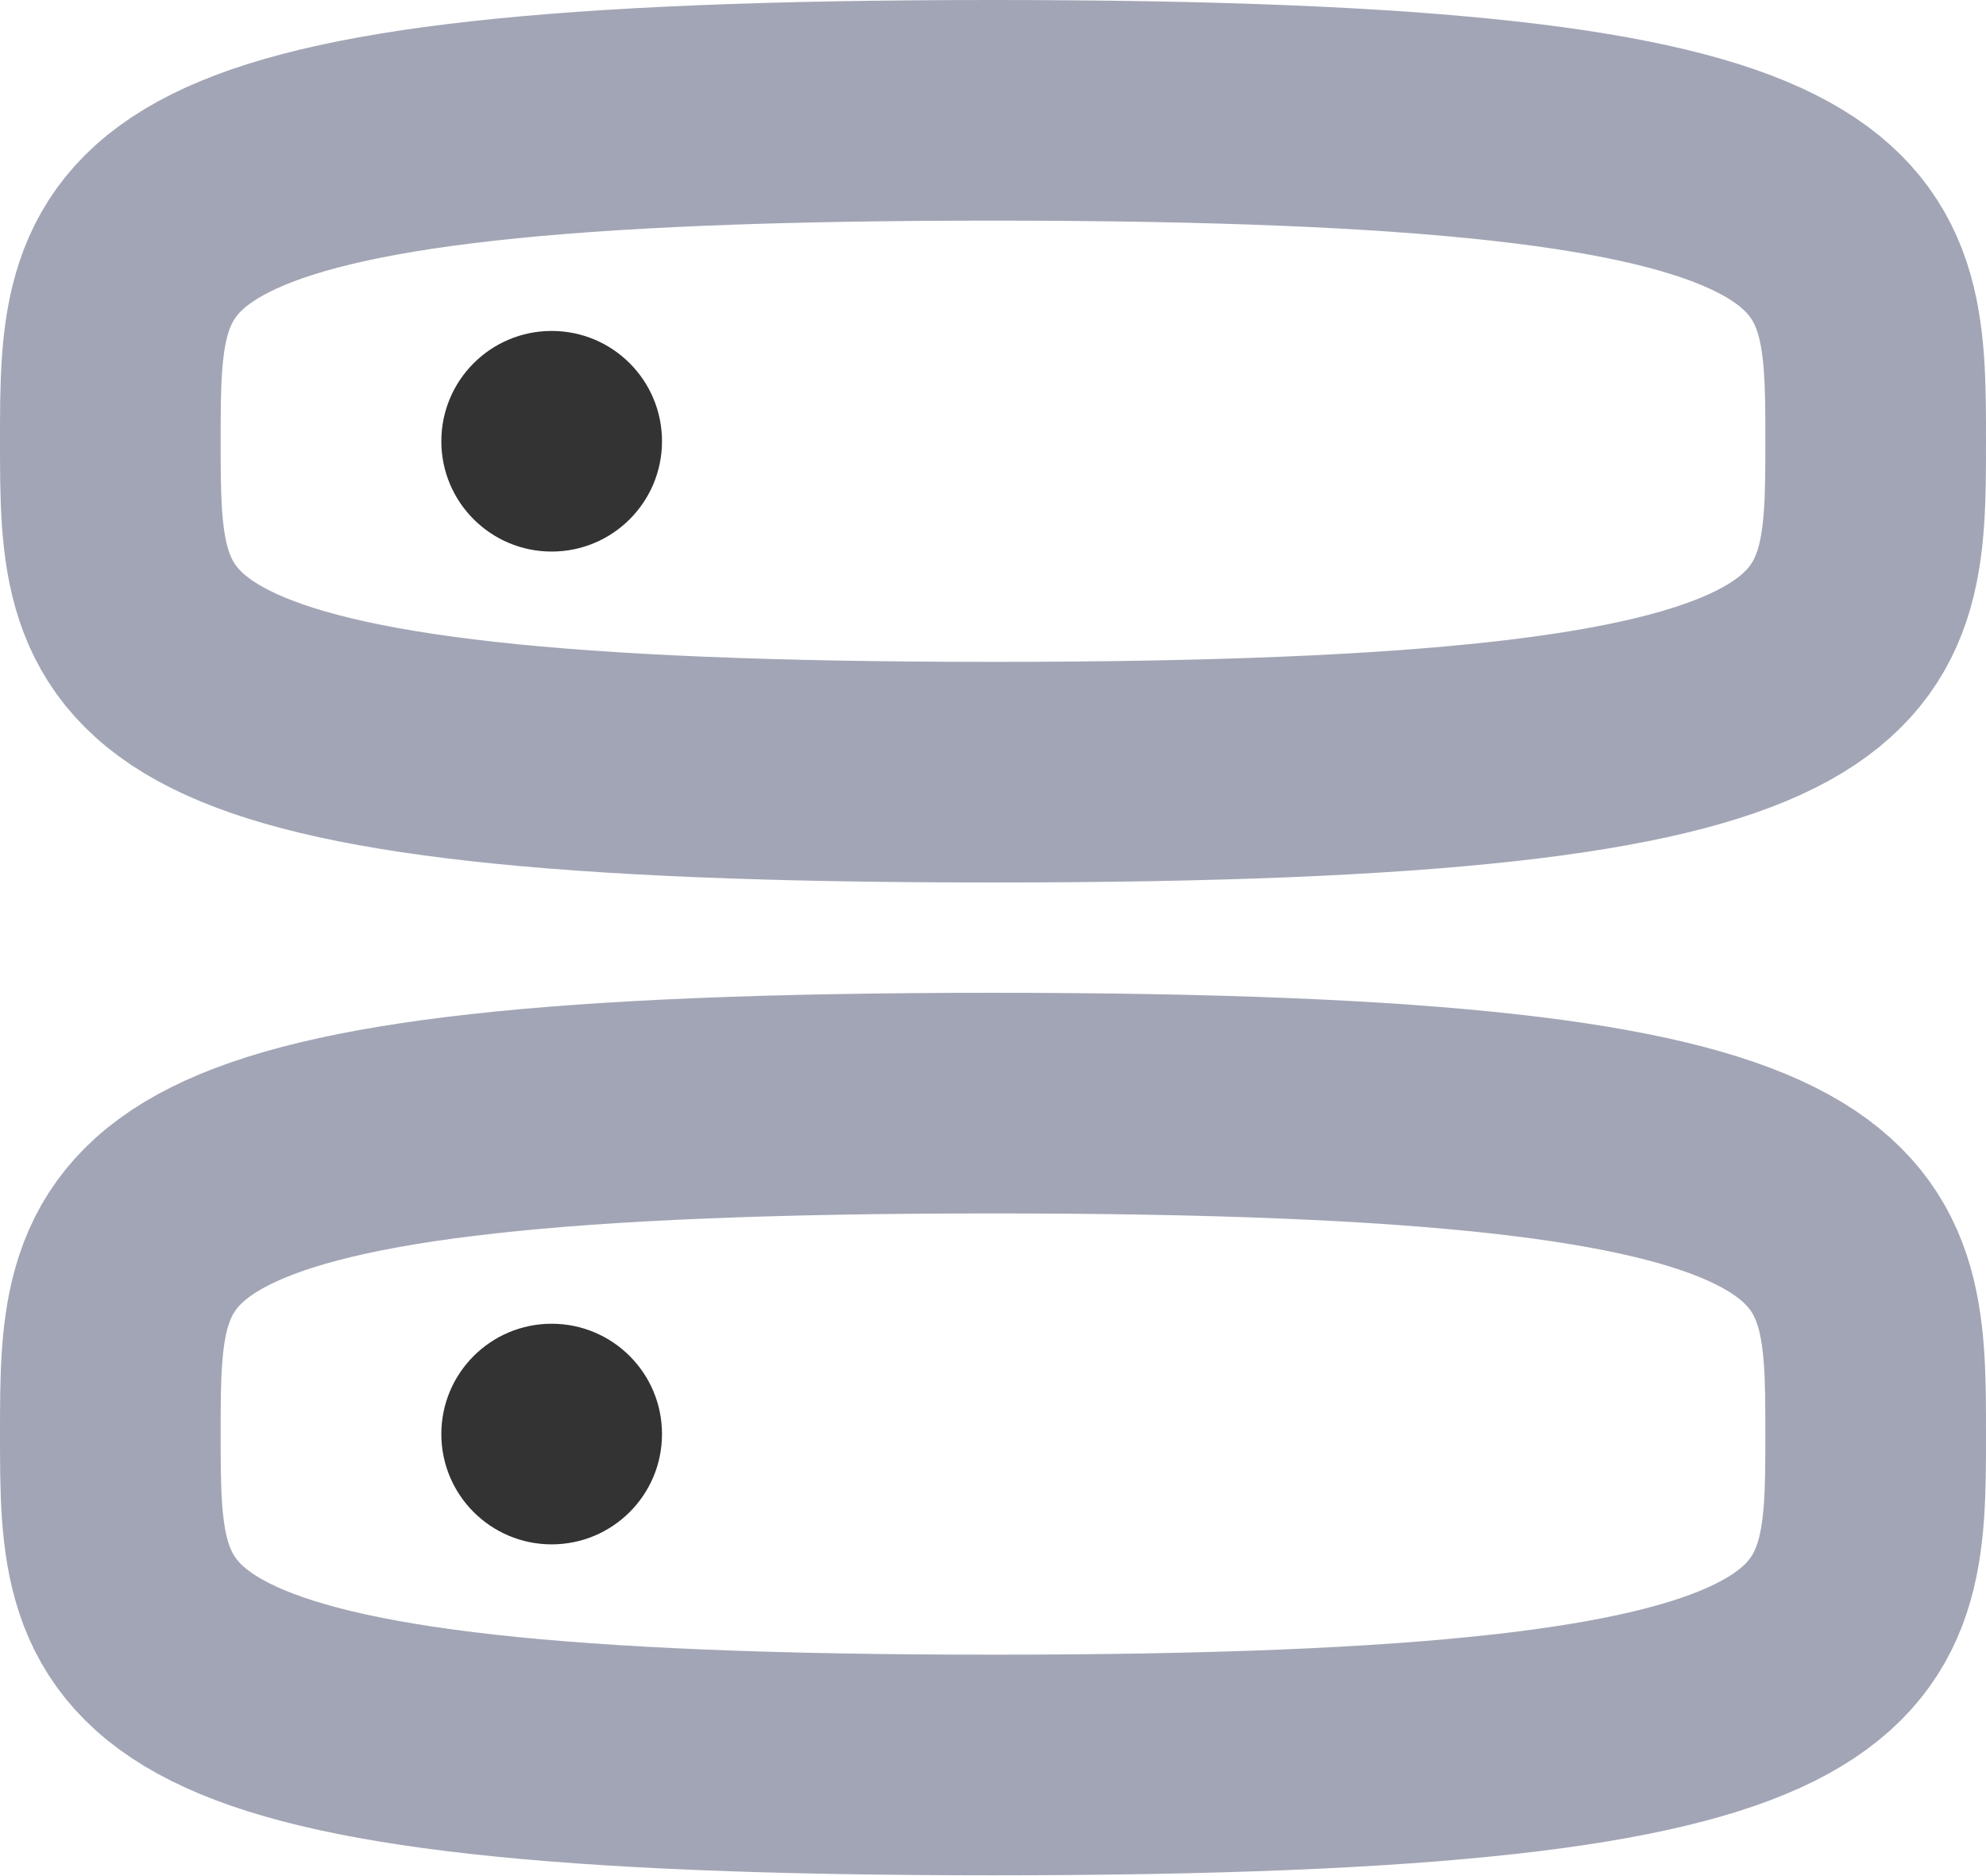
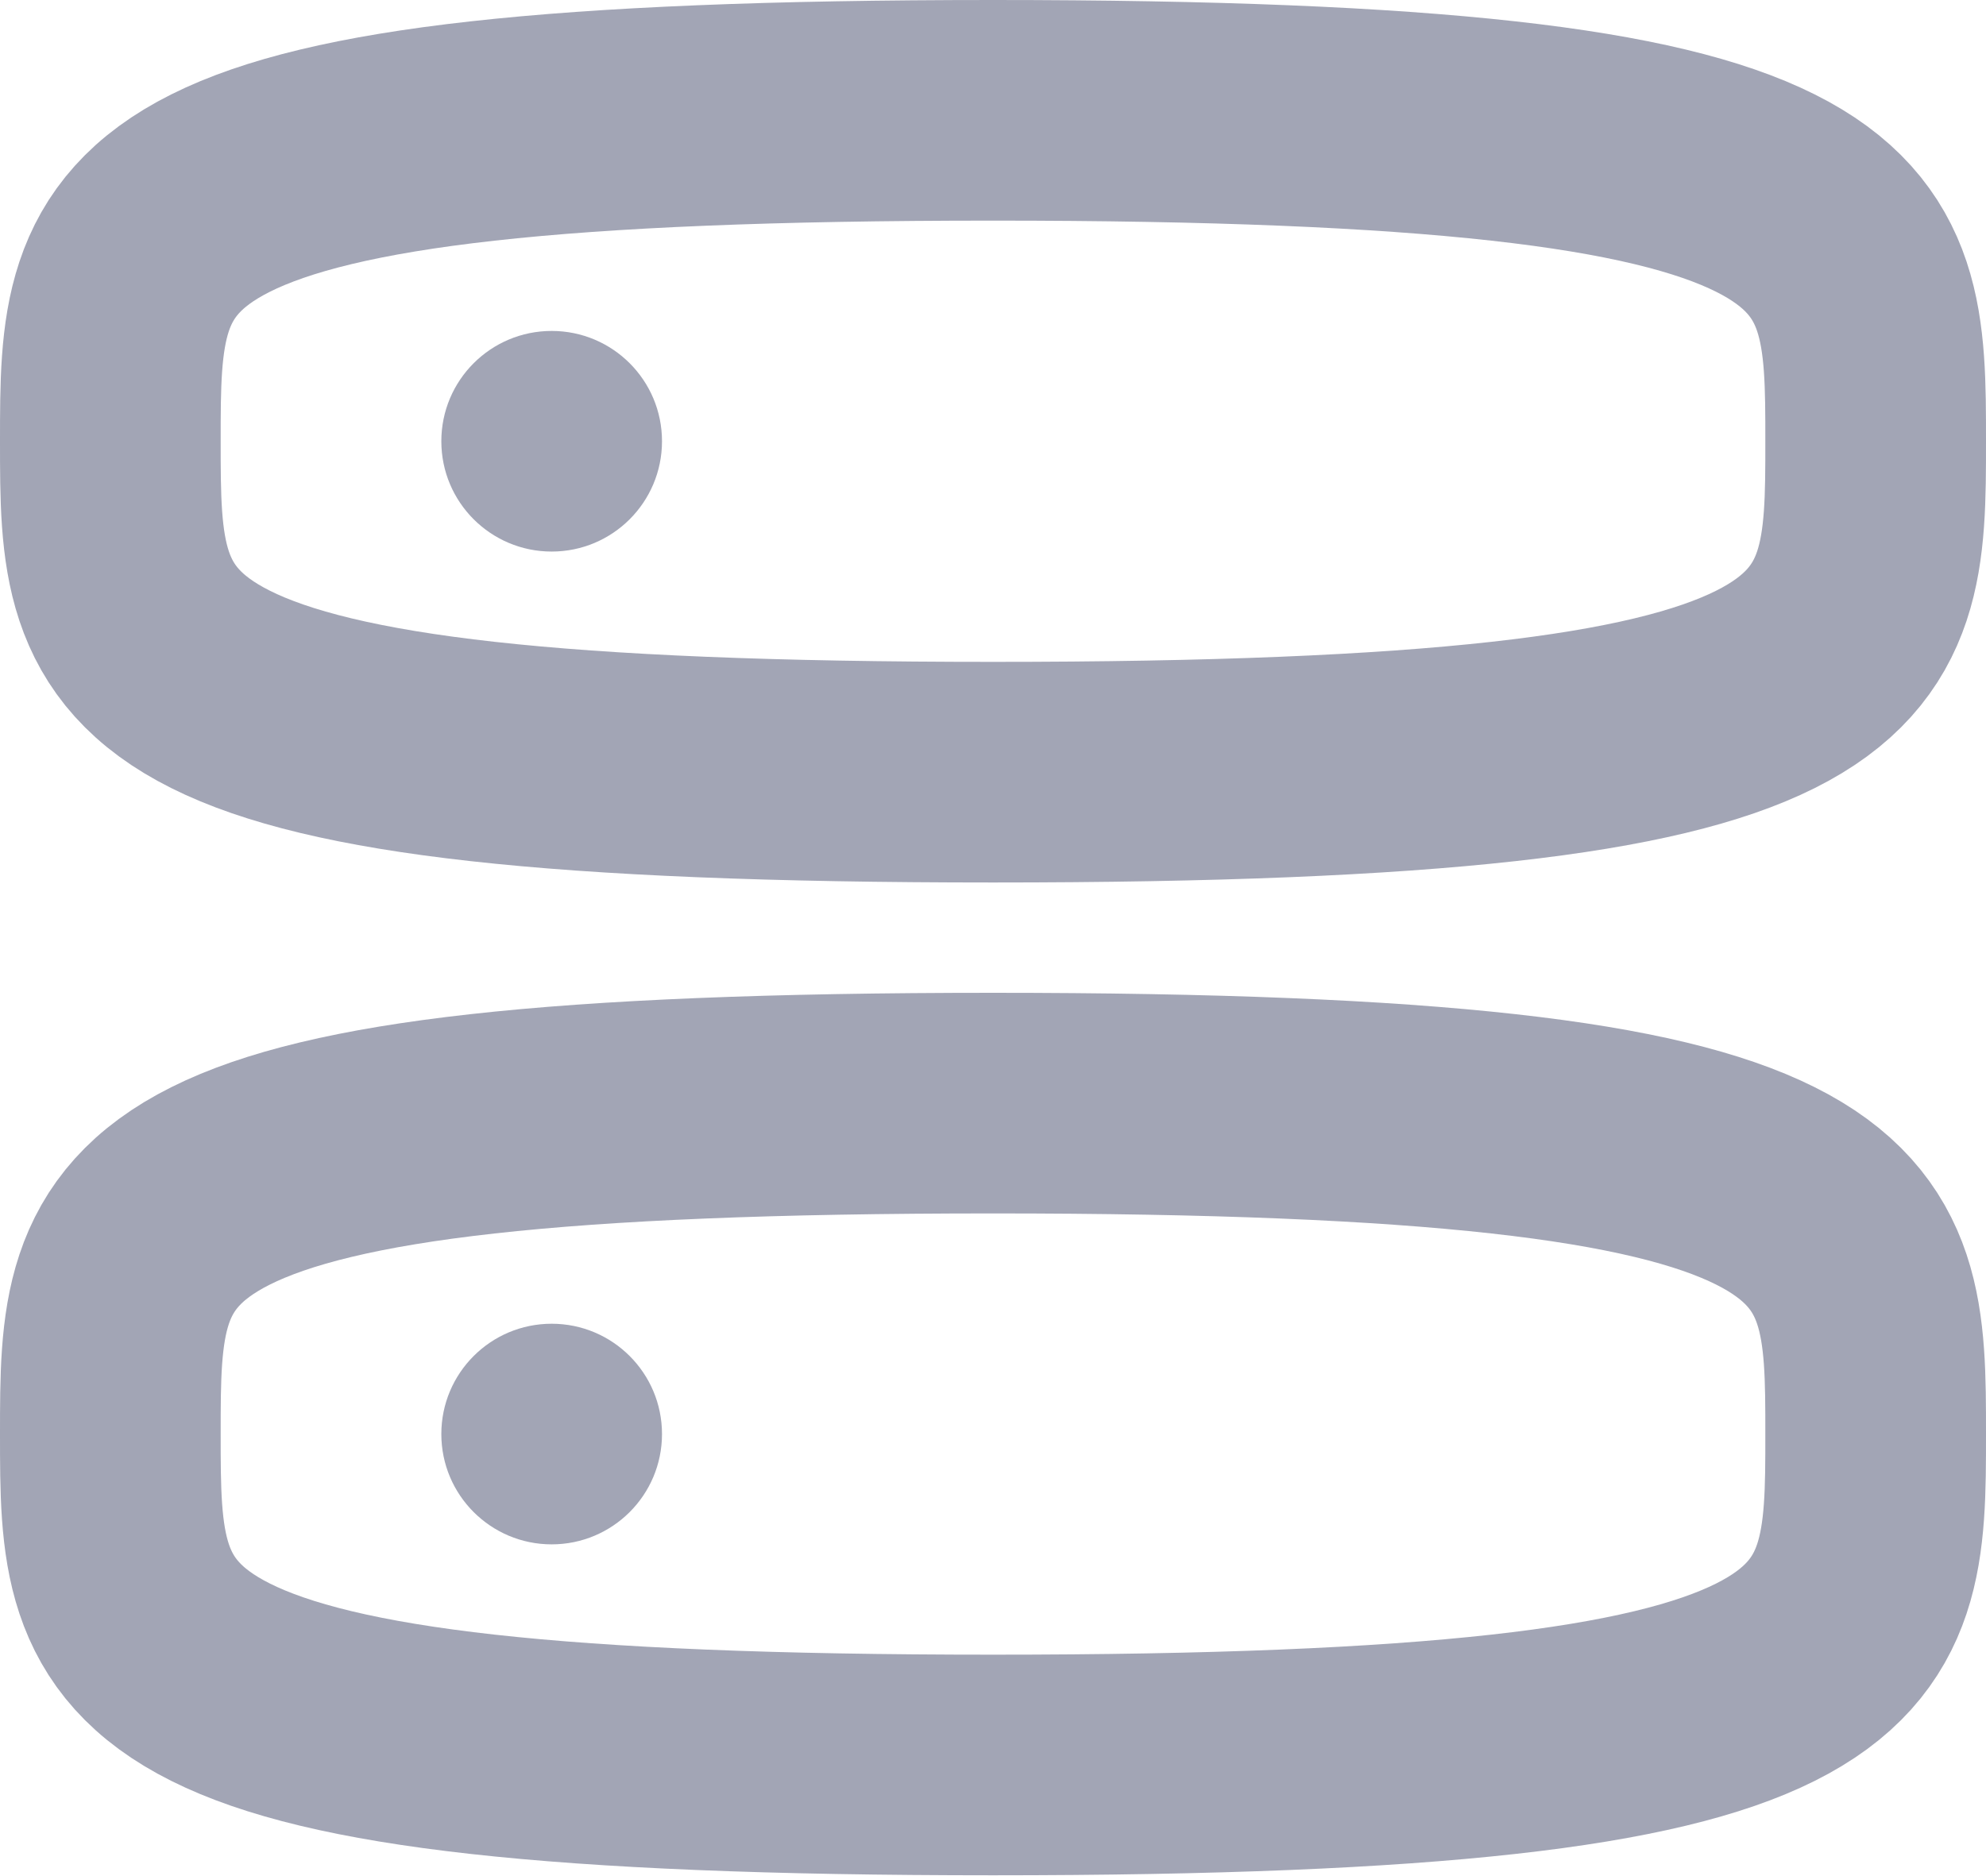
<svg xmlns="http://www.w3.org/2000/svg" width="36px" height="34px" viewBox="0 0 36 34" version="1.1">
  <g id="Invision-2" stroke="none" stroke-width="1" fill="none" fill-rule="evenodd">
    <g id="Settings-Expanded" transform="translate(-156, -1033)">
      <g id="Group-5" transform="translate(150, 198)">
        <g id="Icons-/-Server" transform="translate(0, 827)">
          <rect id="Rectangle" fill="#000000" fill-rule="evenodd" opacity="0" x="0" y="0" width="48" height="48" />
          <path d="M24,40 C8,40 8,38 8,34 C8,30 8,28 24,28 C40,28 40,30 40,34 C40,38 40,40 24,40 Z" id="Stroke-1" stroke="#A2A5B5" stroke-width="4" stroke-linecap="round" stroke-linejoin="round" />
-           <path d="M18,34 C18,35.106 17.104,36 16,36 C14.896,36 14,35.106 14,34 C14,32.894 14.896,32 16,32 C17.104,32 18,32.894 18,34" id="Fill-3" fill="#333333" fill-rule="evenodd" />
+           <path d="M18,34 C18,35.106 17.104,36 16,36 C14.896,36 14,35.106 14,34 C14,32.894 14.896,32 16,32 C17.104,32 18,32.894 18,34" id="Fill-3" fill="#A2A5B5" fill-rule="evenodd" />
          <path d="M24,22 C8,22 8,20 8,16 C8,12 8,10 24,10 C40,10 40,12 40,16 C40,20 40,22 24,22 Z" id="Stroke-5" stroke="#A2A5B5" stroke-width="4" stroke-linecap="round" stroke-linejoin="round" />
-           <path d="M18,16 C18,17.106 17.104,18 16,18 C14.896,18 14,17.106 14,16 C14,14.894 14.896,14 16,14 C17.104,14 18,14.894 18,16" id="Fill-7" fill="#333333" fill-rule="evenodd" />
+           <path d="M18,16 C18,17.106 17.104,18 16,18 C14.896,18 14,17.106 14,16 C14,14.894 14.896,14 16,14 C17.104,14 18,14.894 18,16" id="Fill-7" fill="#A2A5B5" fill-rule="evenodd" />
        </g>
      </g>
    </g>
  </g>
</svg>
